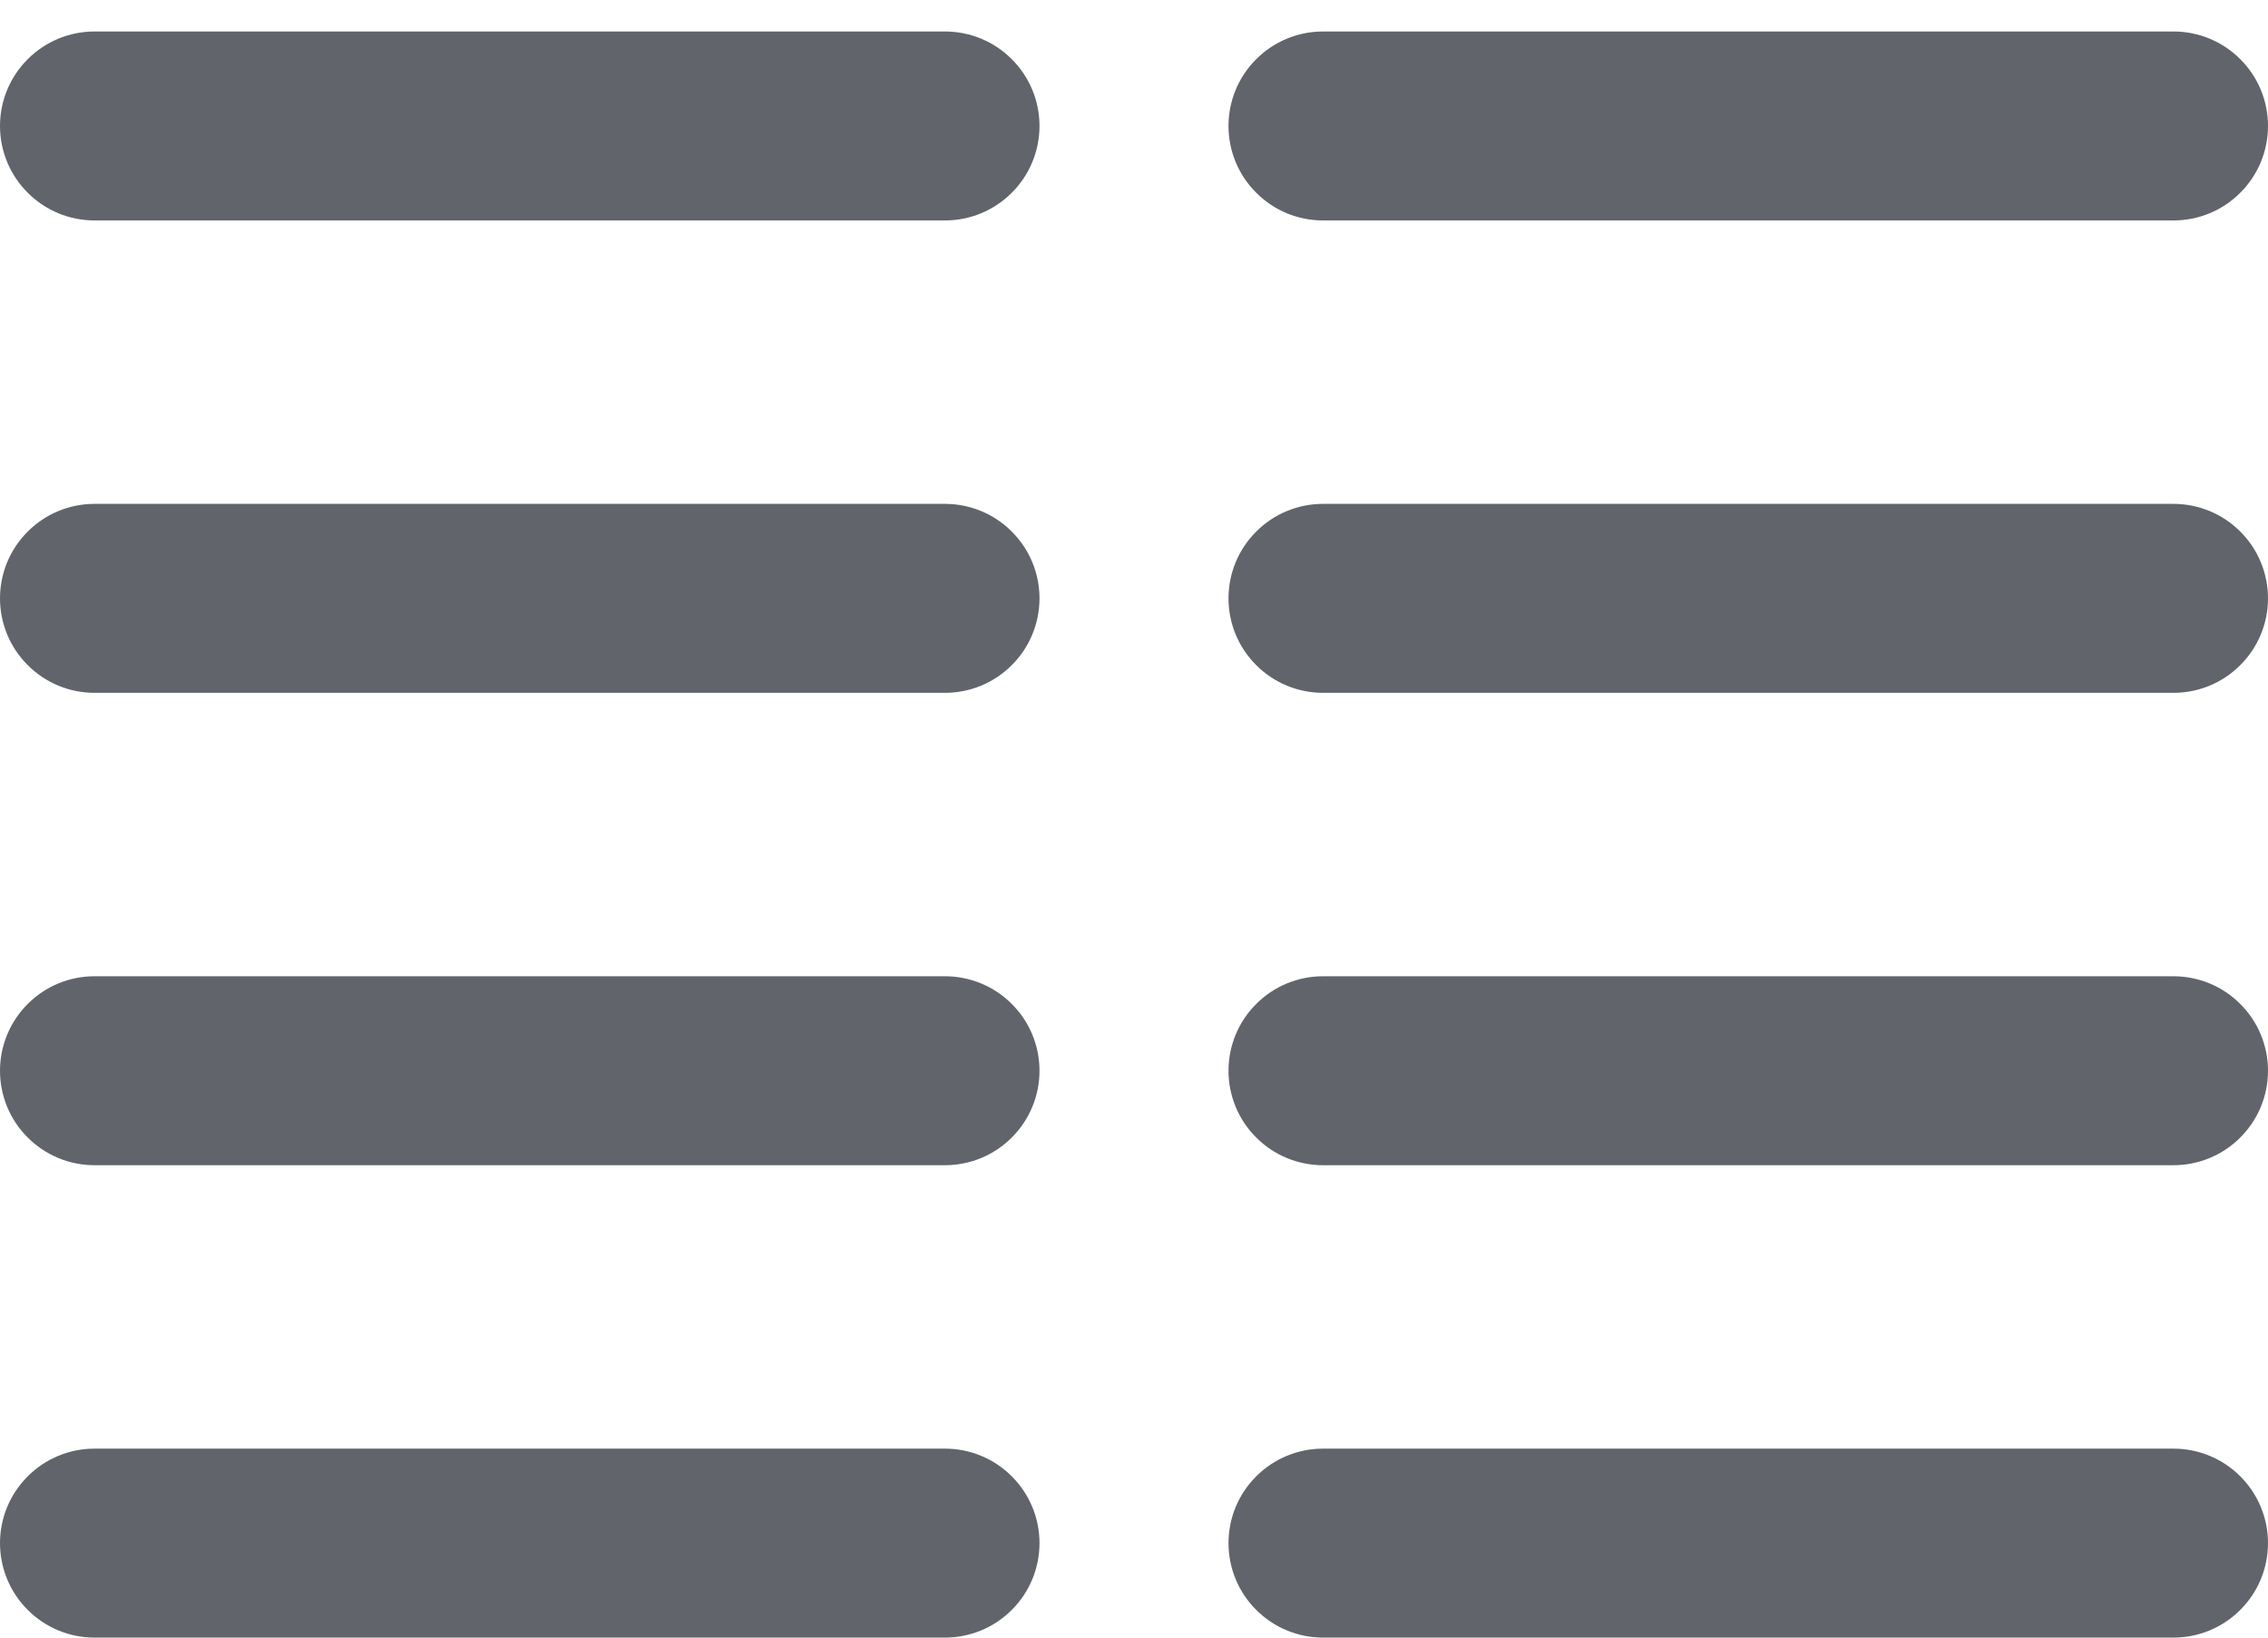
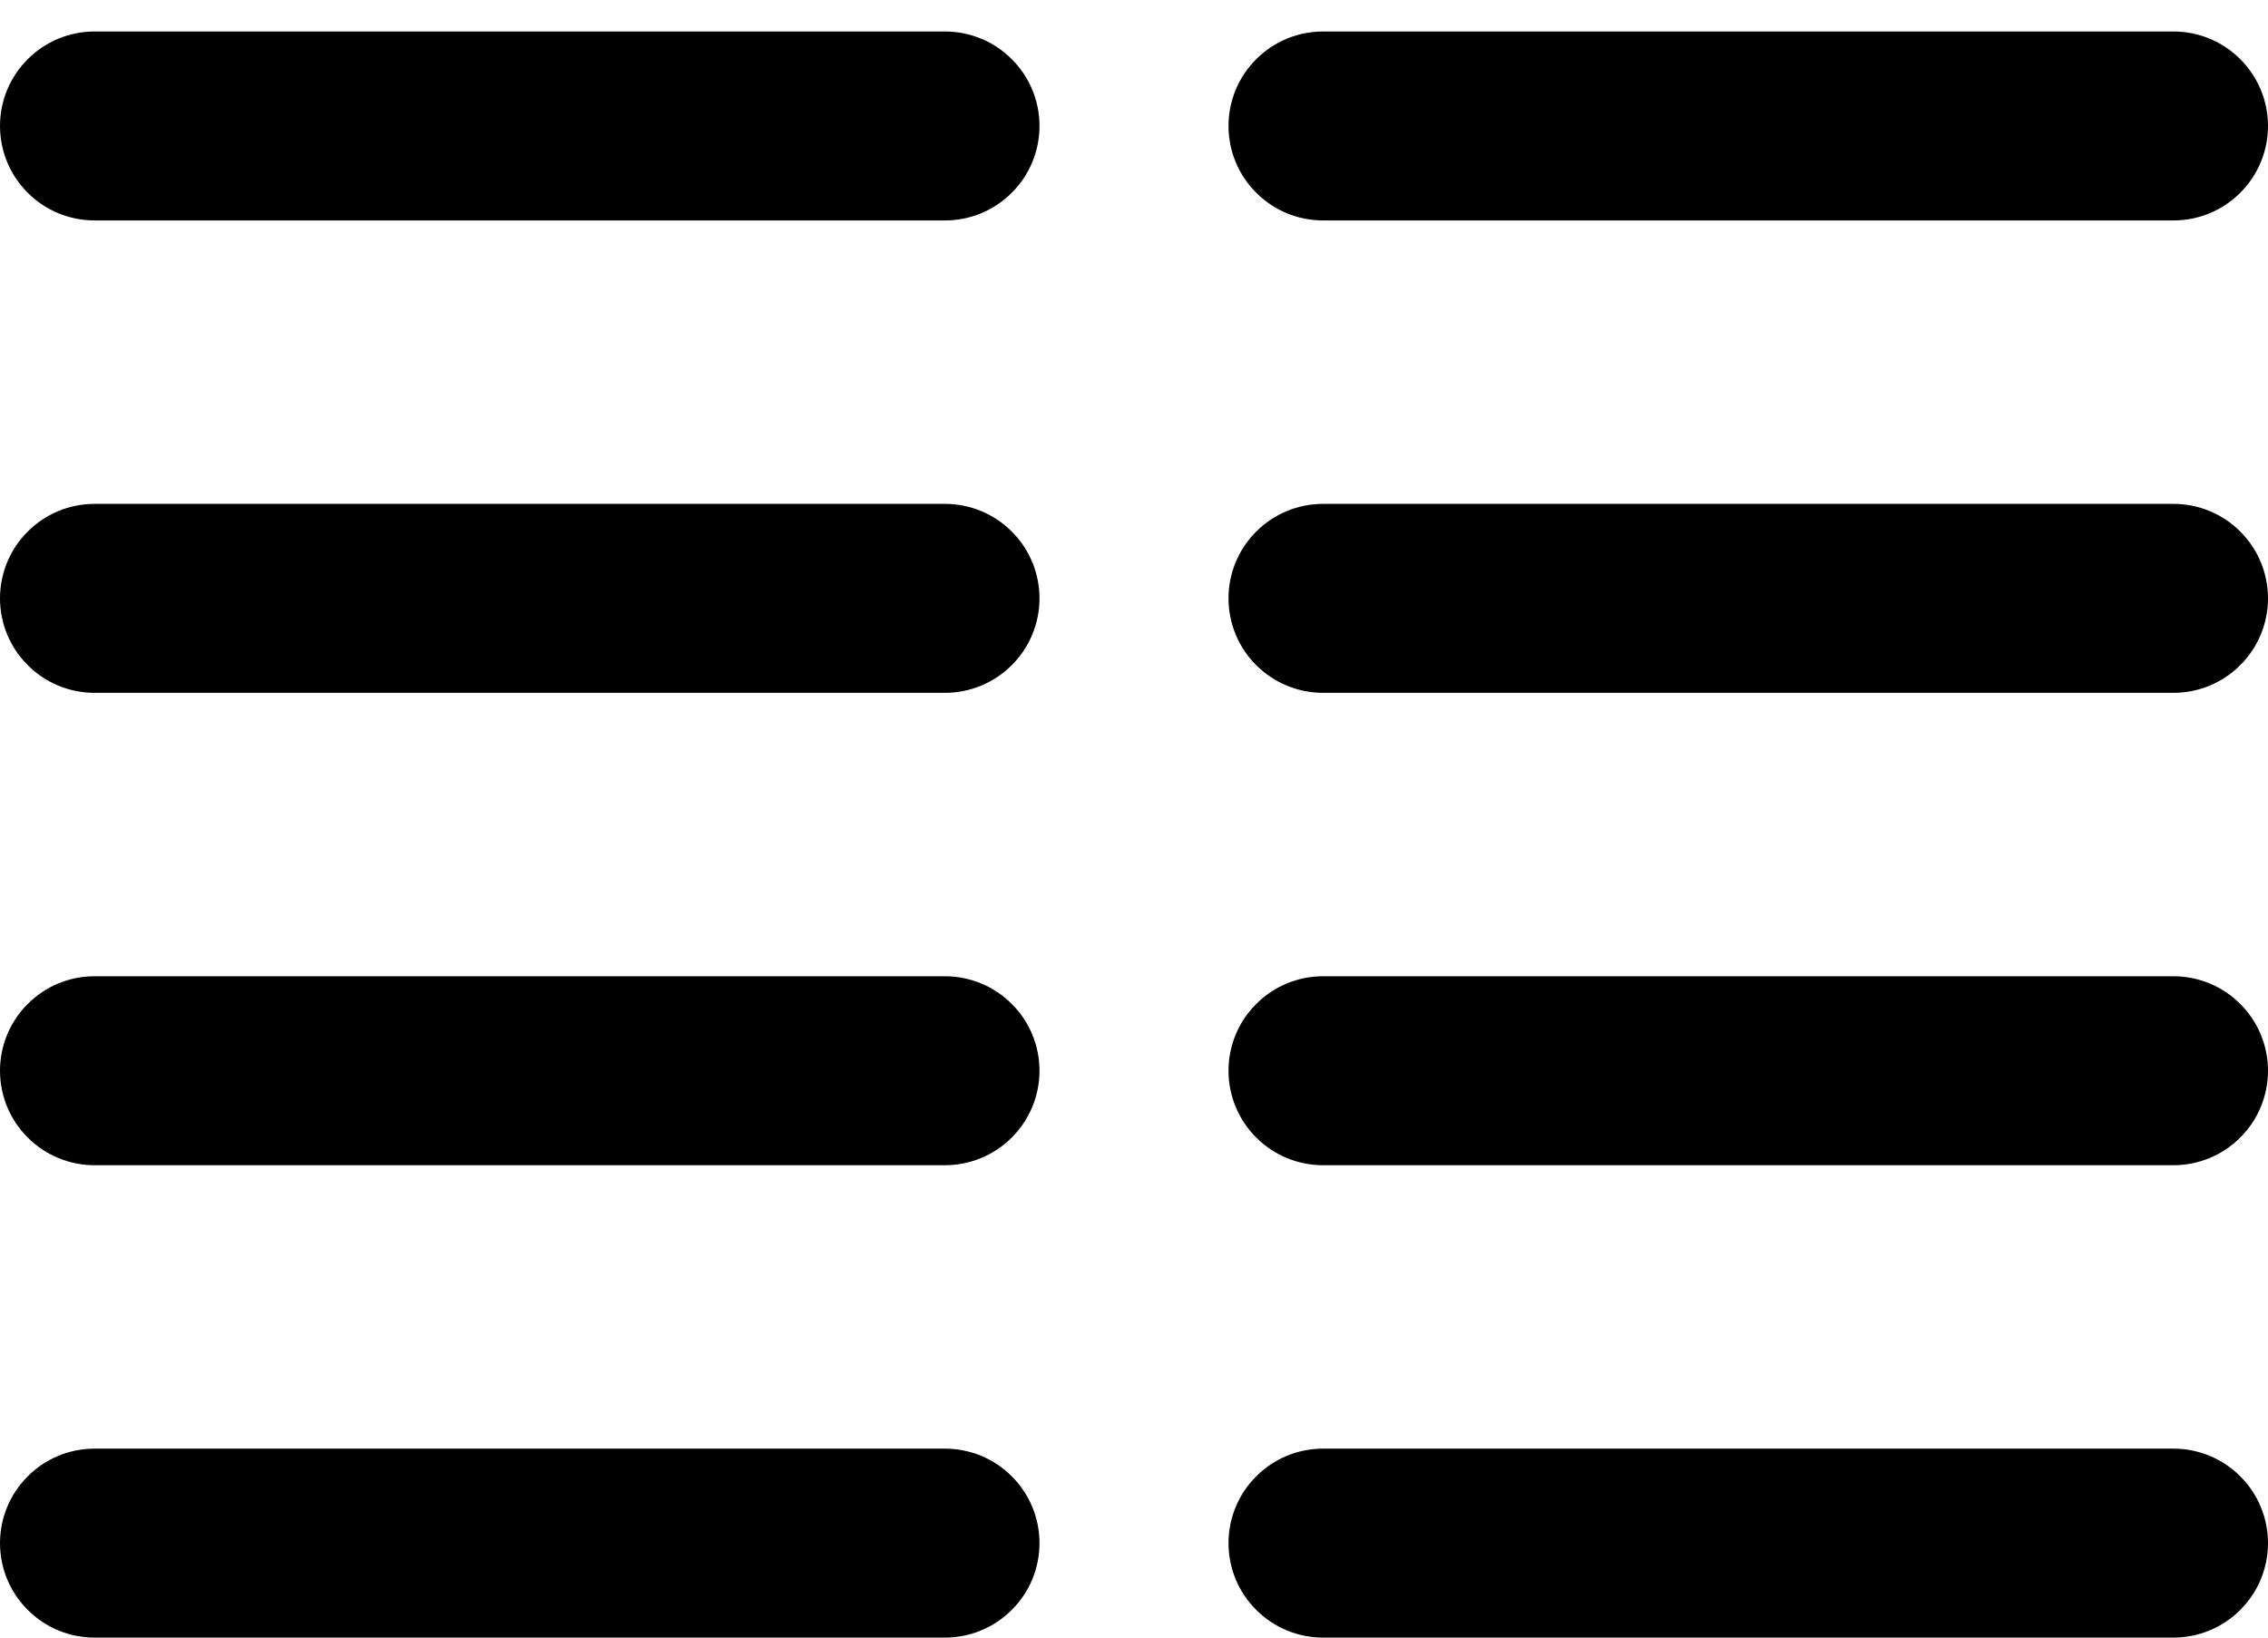
<svg xmlns="http://www.w3.org/2000/svg" width="18" height="13" viewBox="0 0 18 13" fill="none">
-   <path d="M8.25 1C8.25 1.199 8.171 1.39 8.03 1.53C7.89 1.671 7.699 1.75 7.5 1.75H0.75C0.551 1.75 0.36 1.671 0.22 1.53C0.079 1.39 0 1.199 0 1C0 0.801 0.079 0.61 0.22 0.47C0.36 0.329 0.551 0.25 0.75 0.25H7.5C7.699 0.25 7.89 0.329 8.03 0.47C8.171 0.61 8.25 0.801 8.25 1ZM7.5 4H0.75C0.551 4 0.36 4.079 0.22 4.22C0.079 4.36 0 4.551 0 4.75C0 4.949 0.079 5.14 0.22 5.28C0.36 5.421 0.551 5.5 0.75 5.5H7.5C7.699 5.5 7.89 5.421 8.03 5.28C8.171 5.14 8.25 4.949 8.25 4.75C8.25 4.551 8.171 4.36 8.03 4.22C7.89 4.079 7.699 4 7.5 4ZM7.5 7.75H0.75C0.551 7.75 0.36 7.829 0.22 7.97C0.079 8.11 0 8.301 0 8.5C0 8.699 0.079 8.89 0.22 9.03C0.36 9.171 0.551 9.25 0.75 9.25H7.5C7.699 9.25 7.89 9.171 8.03 9.03C8.171 8.89 8.25 8.699 8.25 8.5C8.25 8.301 8.171 8.11 8.03 7.97C7.89 7.829 7.699 7.75 7.5 7.75ZM7.5 11.5H0.75C0.551 11.5 0.36 11.579 0.22 11.72C0.079 11.86 0 12.051 0 12.25C0 12.449 0.079 12.64 0.22 12.78C0.36 12.921 0.551 13 0.75 13H7.5C7.699 13 7.89 12.921 8.03 12.78C8.171 12.64 8.25 12.449 8.25 12.25C8.25 12.051 8.171 11.86 8.03 11.72C7.89 11.579 7.699 11.5 7.5 11.5ZM10.5 1.75H17.25C17.449 1.75 17.64 1.671 17.78 1.53C17.921 1.39 18 1.199 18 1C18 0.801 17.921 0.61 17.78 0.47C17.64 0.329 17.449 0.25 17.25 0.25H10.5C10.301 0.25 10.11 0.329 9.97 0.47C9.829 0.61 9.75 0.801 9.75 1C9.75 1.199 9.829 1.39 9.97 1.53C10.11 1.671 10.301 1.75 10.5 1.75ZM17.25 4H10.5C10.301 4 10.11 4.079 9.97 4.22C9.829 4.36 9.75 4.551 9.75 4.75C9.75 4.949 9.829 5.14 9.97 5.28C10.11 5.421 10.301 5.5 10.5 5.5H17.25C17.449 5.5 17.64 5.421 17.78 5.28C17.921 5.14 18 4.949 18 4.75C18 4.551 17.921 4.36 17.78 4.22C17.64 4.079 17.449 4 17.25 4ZM17.25 7.75H10.5C10.301 7.75 10.11 7.829 9.97 7.97C9.829 8.11 9.75 8.301 9.75 8.5C9.75 8.699 9.829 8.89 9.97 9.03C10.11 9.171 10.301 9.25 10.5 9.25H17.25C17.449 9.25 17.64 9.171 17.78 9.03C17.921 8.89 18 8.699 18 8.5C18 8.301 17.921 8.11 17.78 7.97C17.64 7.829 17.449 7.75 17.25 7.75ZM17.25 11.5H10.5C10.301 11.5 10.11 11.579 9.97 11.72C9.829 11.86 9.75 12.051 9.75 12.25C9.75 12.449 9.829 12.64 9.97 12.78C10.11 12.921 10.301 13 10.5 13H17.25C17.449 13 17.64 12.921 17.78 12.78C17.921 12.64 18 12.449 18 12.25C18 12.051 17.921 11.86 17.78 11.72C17.64 11.579 17.449 11.5 17.25 11.5Z" fill="#61646B" />
+   <path d="M8.25 1C8.25 1.199 8.171 1.39 8.03 1.53C7.89 1.671 7.699 1.75 7.5 1.75H0.75C0.551 1.75 0.36 1.671 0.22 1.53C0.079 1.39 0 1.199 0 1C0 0.801 0.079 0.61 0.22 0.47C0.36 0.329 0.551 0.25 0.75 0.25H7.5C7.699 0.25 7.89 0.329 8.03 0.47C8.171 0.61 8.25 0.801 8.25 1ZM7.5 4H0.75C0.551 4 0.36 4.079 0.22 4.22C0.079 4.36 0 4.551 0 4.75C0 4.949 0.079 5.14 0.22 5.28C0.36 5.421 0.551 5.5 0.75 5.5H7.5C7.699 5.5 7.89 5.421 8.03 5.28C8.171 5.14 8.25 4.949 8.25 4.75C8.25 4.551 8.171 4.36 8.03 4.22C7.89 4.079 7.699 4 7.5 4ZM7.5 7.75H0.75C0.551 7.75 0.36 7.829 0.22 7.97C0.079 8.11 0 8.301 0 8.5C0 8.699 0.079 8.89 0.22 9.03C0.36 9.171 0.551 9.25 0.75 9.25H7.5C7.699 9.25 7.89 9.171 8.03 9.03C8.171 8.89 8.25 8.699 8.25 8.5C8.25 8.301 8.171 8.11 8.03 7.97C7.89 7.829 7.699 7.75 7.5 7.75ZM7.5 11.5H0.75C0.551 11.5 0.36 11.579 0.22 11.72C0.079 11.86 0 12.051 0 12.25C0 12.449 0.079 12.64 0.22 12.78C0.36 12.921 0.551 13 0.75 13H7.5C7.699 13 7.89 12.921 8.03 12.78C8.171 12.64 8.25 12.449 8.25 12.25C8.25 12.051 8.171 11.86 8.03 11.72C7.89 11.579 7.699 11.5 7.5 11.5ZM10.5 1.75H17.25C17.449 1.75 17.64 1.671 17.78 1.53C17.921 1.39 18 1.199 18 1C18 0.801 17.921 0.61 17.78 0.47C17.64 0.329 17.449 0.25 17.25 0.25H10.5C10.301 0.25 10.11 0.329 9.97 0.47C9.829 0.61 9.75 0.801 9.75 1C9.75 1.199 9.829 1.39 9.97 1.53C10.11 1.671 10.301 1.75 10.5 1.75ZM17.25 4H10.5C10.301 4 10.11 4.079 9.97 4.22C9.829 4.36 9.75 4.551 9.75 4.75C9.75 4.949 9.829 5.14 9.97 5.28C10.11 5.421 10.301 5.5 10.5 5.5H17.25C17.449 5.5 17.64 5.421 17.78 5.28C17.921 5.14 18 4.949 18 4.75C18 4.551 17.921 4.36 17.78 4.22C17.64 4.079 17.449 4 17.25 4ZM17.25 7.75H10.5C10.301 7.75 10.11 7.829 9.97 7.97C9.829 8.11 9.75 8.301 9.75 8.5C9.75 8.699 9.829 8.89 9.97 9.03C10.11 9.171 10.301 9.25 10.5 9.25H17.25C17.449 9.25 17.64 9.171 17.78 9.03C17.921 8.89 18 8.699 18 8.5C18 8.301 17.921 8.11 17.78 7.97C17.64 7.829 17.449 7.75 17.25 7.75ZM17.25 11.5H10.5C10.301 11.5 10.11 11.579 9.97 11.72C9.829 11.86 9.75 12.051 9.75 12.25C9.75 12.449 9.829 12.64 9.97 12.78C10.11 12.921 10.301 13 10.5 13H17.25C17.449 13 17.64 12.921 17.78 12.78C17.921 12.64 18 12.449 18 12.25C18 12.051 17.921 11.86 17.78 11.72C17.64 11.579 17.449 11.5 17.25 11.5Z" fill="CurrentColor" />
</svg>
